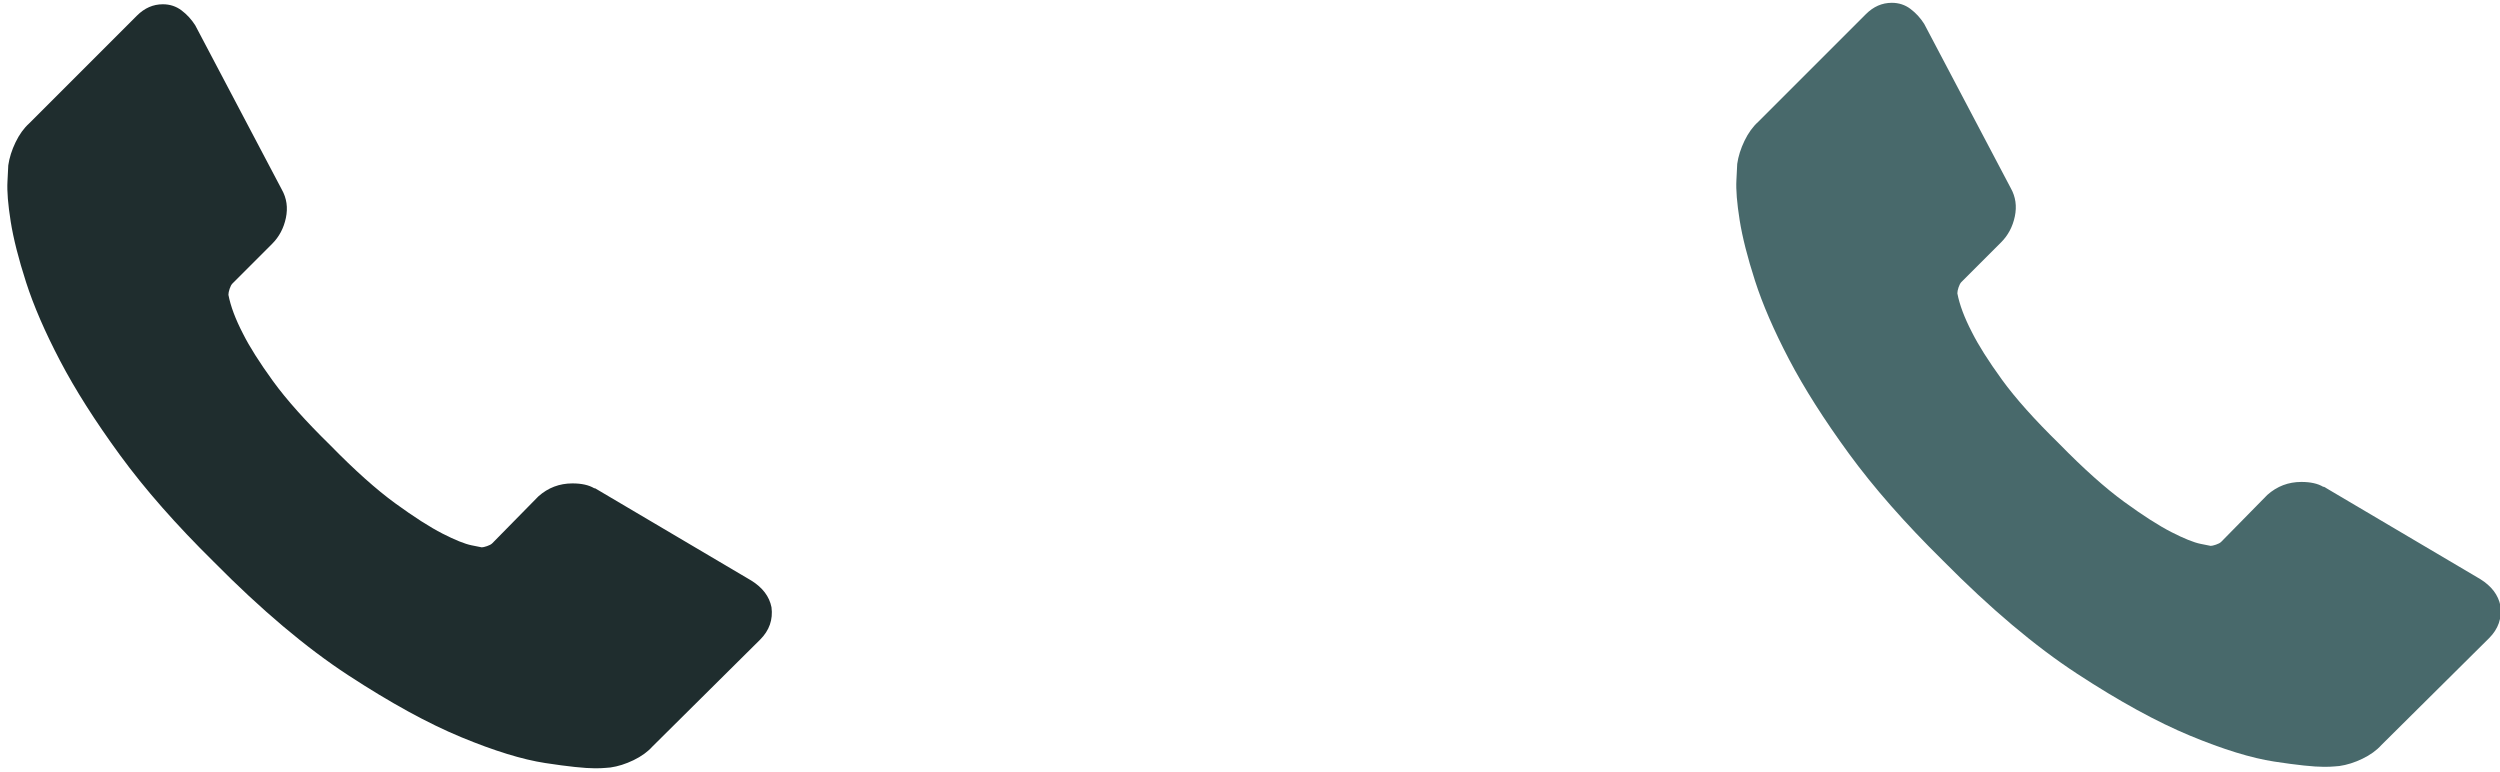
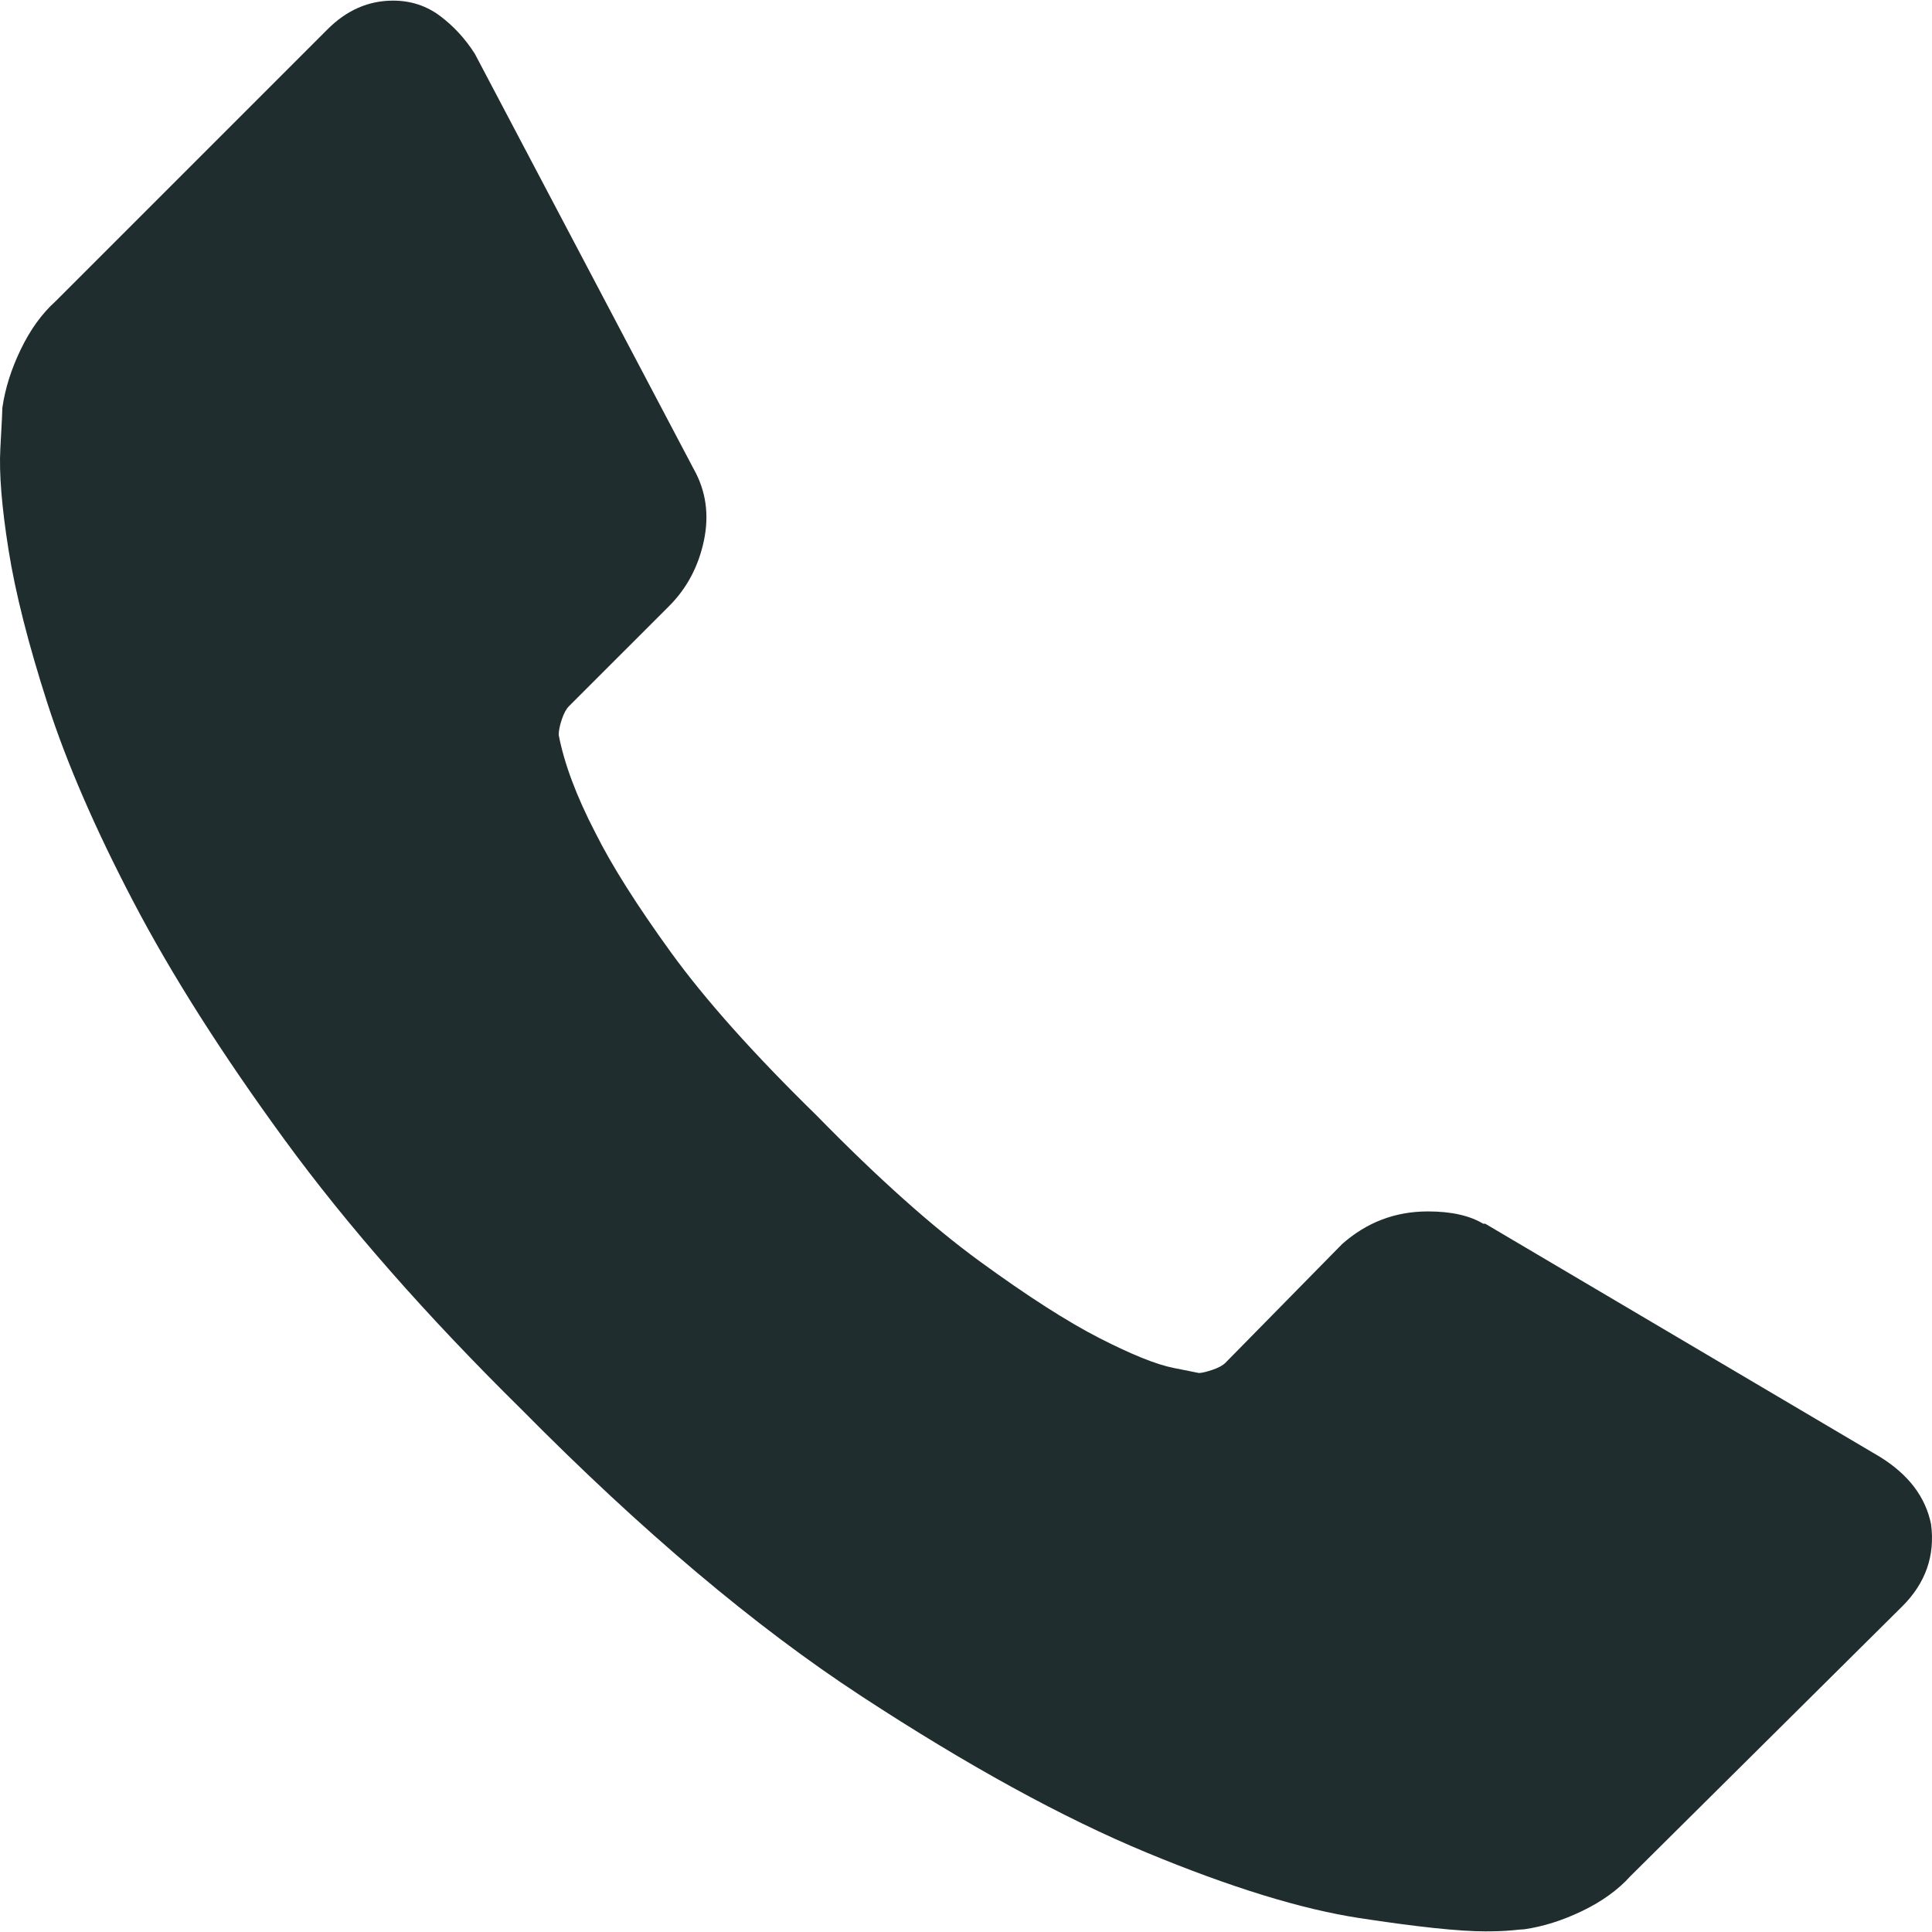
- <svg xmlns="http://www.w3.org/2000/svg" width="774.909" height="239.273">
-   <rect width="100%" height="100%" fill="none" />
-   <g class="currentLayer">
-     <path d="M239.134 188.221c.502 3.847-.67 7.192-3.512 10.035l-33.366 33.113c-1.505 1.673-3.47 3.095-5.895 4.265-2.425 1.171-4.807 1.924-7.148 2.258-.167 0-.67.043-1.507.126-.835.084-1.922.126-3.26.126-3.178 0-8.322-.543-15.43-1.63s-15.804-3.765-26.089-8.029c-10.287-4.264-21.952-10.662-34.997-19.191-13.044-8.528-26.926-20.236-41.644-35.122-11.707-11.54-21.407-22.578-29.1-33.114-7.694-10.537-13.882-20.279-18.565-29.226-4.683-8.948-8.195-17.06-10.536-24.334S4.155 73.95 3.318 68.682s-1.17-9.407-1.003-12.418c.167-3.01.25-4.682.25-5.017.335-2.341 1.088-4.725 2.258-7.15s2.593-4.39 4.265-5.895L42.453 4.837c2.342-2.342 5.018-3.513 8.028-3.513 2.174 0 4.098.628 5.77 1.882s3.094 2.801 4.265 4.64l26.843 50.927c1.505 2.676 1.923 5.603 1.254 8.78-.669 3.178-2.09 5.854-4.265 8.028L72.056 87.874c-.335.334-.627.878-.878 1.63s-.376 1.38-.376 1.882c.669 3.512 2.174 7.526 4.515 12.042 2.007 4.014 5.101 8.905 9.282 14.675s10.119 12.418 17.812 19.944c7.526 7.694 14.216 13.672 20.07 17.938 5.852 4.263 10.745 7.4 14.676 9.407 3.93 2.007 6.94 3.22 9.03 3.636l3.135.628c.335 0 .88-.126 1.631-.376.753-.252 1.297-.544 1.632-.879l14.299-14.55c3.012-2.676 6.522-4.014 10.536-4.014 2.844 0 5.101.502 6.774 1.506h.25l48.417 28.599c3.513 2.175 5.604 4.934 6.273 8.28z" fill="#1f2d2e" />
-     <path d="M775.043 187.767c.502 3.847-.67 7.192-3.512 10.034l-33.365 33.114c-1.506 1.672-3.47 3.095-5.895 4.264-2.426 1.172-4.808 1.924-7.149 2.258-.167 0-.67.043-1.507.127-.835.083-1.922.126-3.26.126-3.178 0-8.322-.544-15.43-1.631s-15.804-3.764-26.089-8.028c-10.287-4.265-21.952-10.663-34.996-19.192-13.045-8.528-26.927-20.236-41.645-35.121-11.707-11.54-21.407-22.578-29.1-33.114-7.694-10.537-13.882-20.28-18.565-29.227-4.683-8.947-8.195-17.059-10.536-24.334s-3.93-13.547-4.767-18.815-1.17-9.408-1.003-12.418c.167-3.01.25-4.683.25-5.017.335-2.342 1.088-4.725 2.258-7.15s2.593-4.39 4.265-5.896l33.366-33.365C580.704 2.041 583.38.87 586.39.87c2.175 0 4.098.627 5.77 1.881s3.094 2.802 4.265 4.641l26.843 50.927c1.505 2.676 1.923 5.602 1.254 8.78-.669 3.178-2.09 5.854-4.264 8.028l-12.293 12.292c-.334.335-.627.878-.878 1.631s-.376 1.38-.376 1.881c.669 3.513 2.174 7.527 4.515 12.042 2.007 4.014 5.101 8.906 9.282 14.676s10.119 12.417 17.812 19.944c7.526 7.694 14.216 13.672 20.07 17.937 5.852 4.264 10.745 7.4 14.676 9.408 3.93 2.006 6.94 3.219 9.03 3.636l3.136.627c.334 0 .879-.125 1.63-.376.753-.251 1.297-.543 1.632-.878l14.299-14.55c3.012-2.676 6.522-4.014 10.537-4.014 2.844 0 5.1.501 6.773 1.505h.25l48.417 28.6c3.514 2.175 5.604 4.934 6.273 8.279z" fill="#48696b" class="selected" />
-   </g>
+ <svg xmlns="http://www.w3.org/2000/svg" viewBox="0 0 578.106 578.106" width="512" height="512">
+   <path d="M577.83 456.128c1.225 9.385-1.635 17.545-8.568 24.48l-81.396 80.781c-3.672 4.08-8.465 7.551-14.381 10.404-5.916 2.857-11.729 4.693-17.439 5.508-.408 0-1.635.105-3.676.309-2.037.203-4.689.307-7.953.307-7.754 0-20.301-1.326-37.641-3.979s-38.555-9.182-63.645-19.584c-25.096-10.404-53.553-26.012-85.376-46.818-31.823-20.805-65.688-49.367-101.592-85.68-28.56-28.152-52.224-55.08-70.992-80.783-18.768-25.705-33.864-49.471-45.288-71.299-11.425-21.828-19.993-41.616-25.705-59.364S4.59 177.362 2.55 164.51-.306 141.56.102 134.216c.408-7.344.612-11.424.612-12.24.816-5.712 2.652-11.526 5.508-17.442s6.324-10.71 10.404-14.382L98.022 8.756c5.712-5.712 12.24-8.568 19.584-8.568 5.304 0 9.996 1.53 14.076 4.59s7.548 6.834 10.404 11.322l65.484 124.236c3.672 6.528 4.692 13.668 3.06 21.42-1.632 7.752-5.1 14.28-10.404 19.584l-29.988 29.988c-.816.816-1.53 2.142-2.142 3.978s-.918 3.366-.918 4.59c1.632 8.568 5.304 18.36 11.016 29.376 4.896 9.792 12.444 21.726 22.644 35.802s24.684 30.293 43.452 48.653c18.36 18.77 34.68 33.354 48.96 43.76 14.277 10.4 26.215 18.053 35.803 22.949 9.588 4.896 16.932 7.854 22.031 8.871l7.648 1.531c.816 0 2.145-.307 3.979-.918 1.836-.613 3.162-1.326 3.979-2.143l34.883-35.496c7.348-6.527 15.912-9.791 25.705-9.791 6.938 0 12.443 1.223 16.523 3.672h.611l118.115 69.768c8.571 5.308 13.67 12.038 15.303 20.198z" fill="#1f2d2e" />
</svg>
